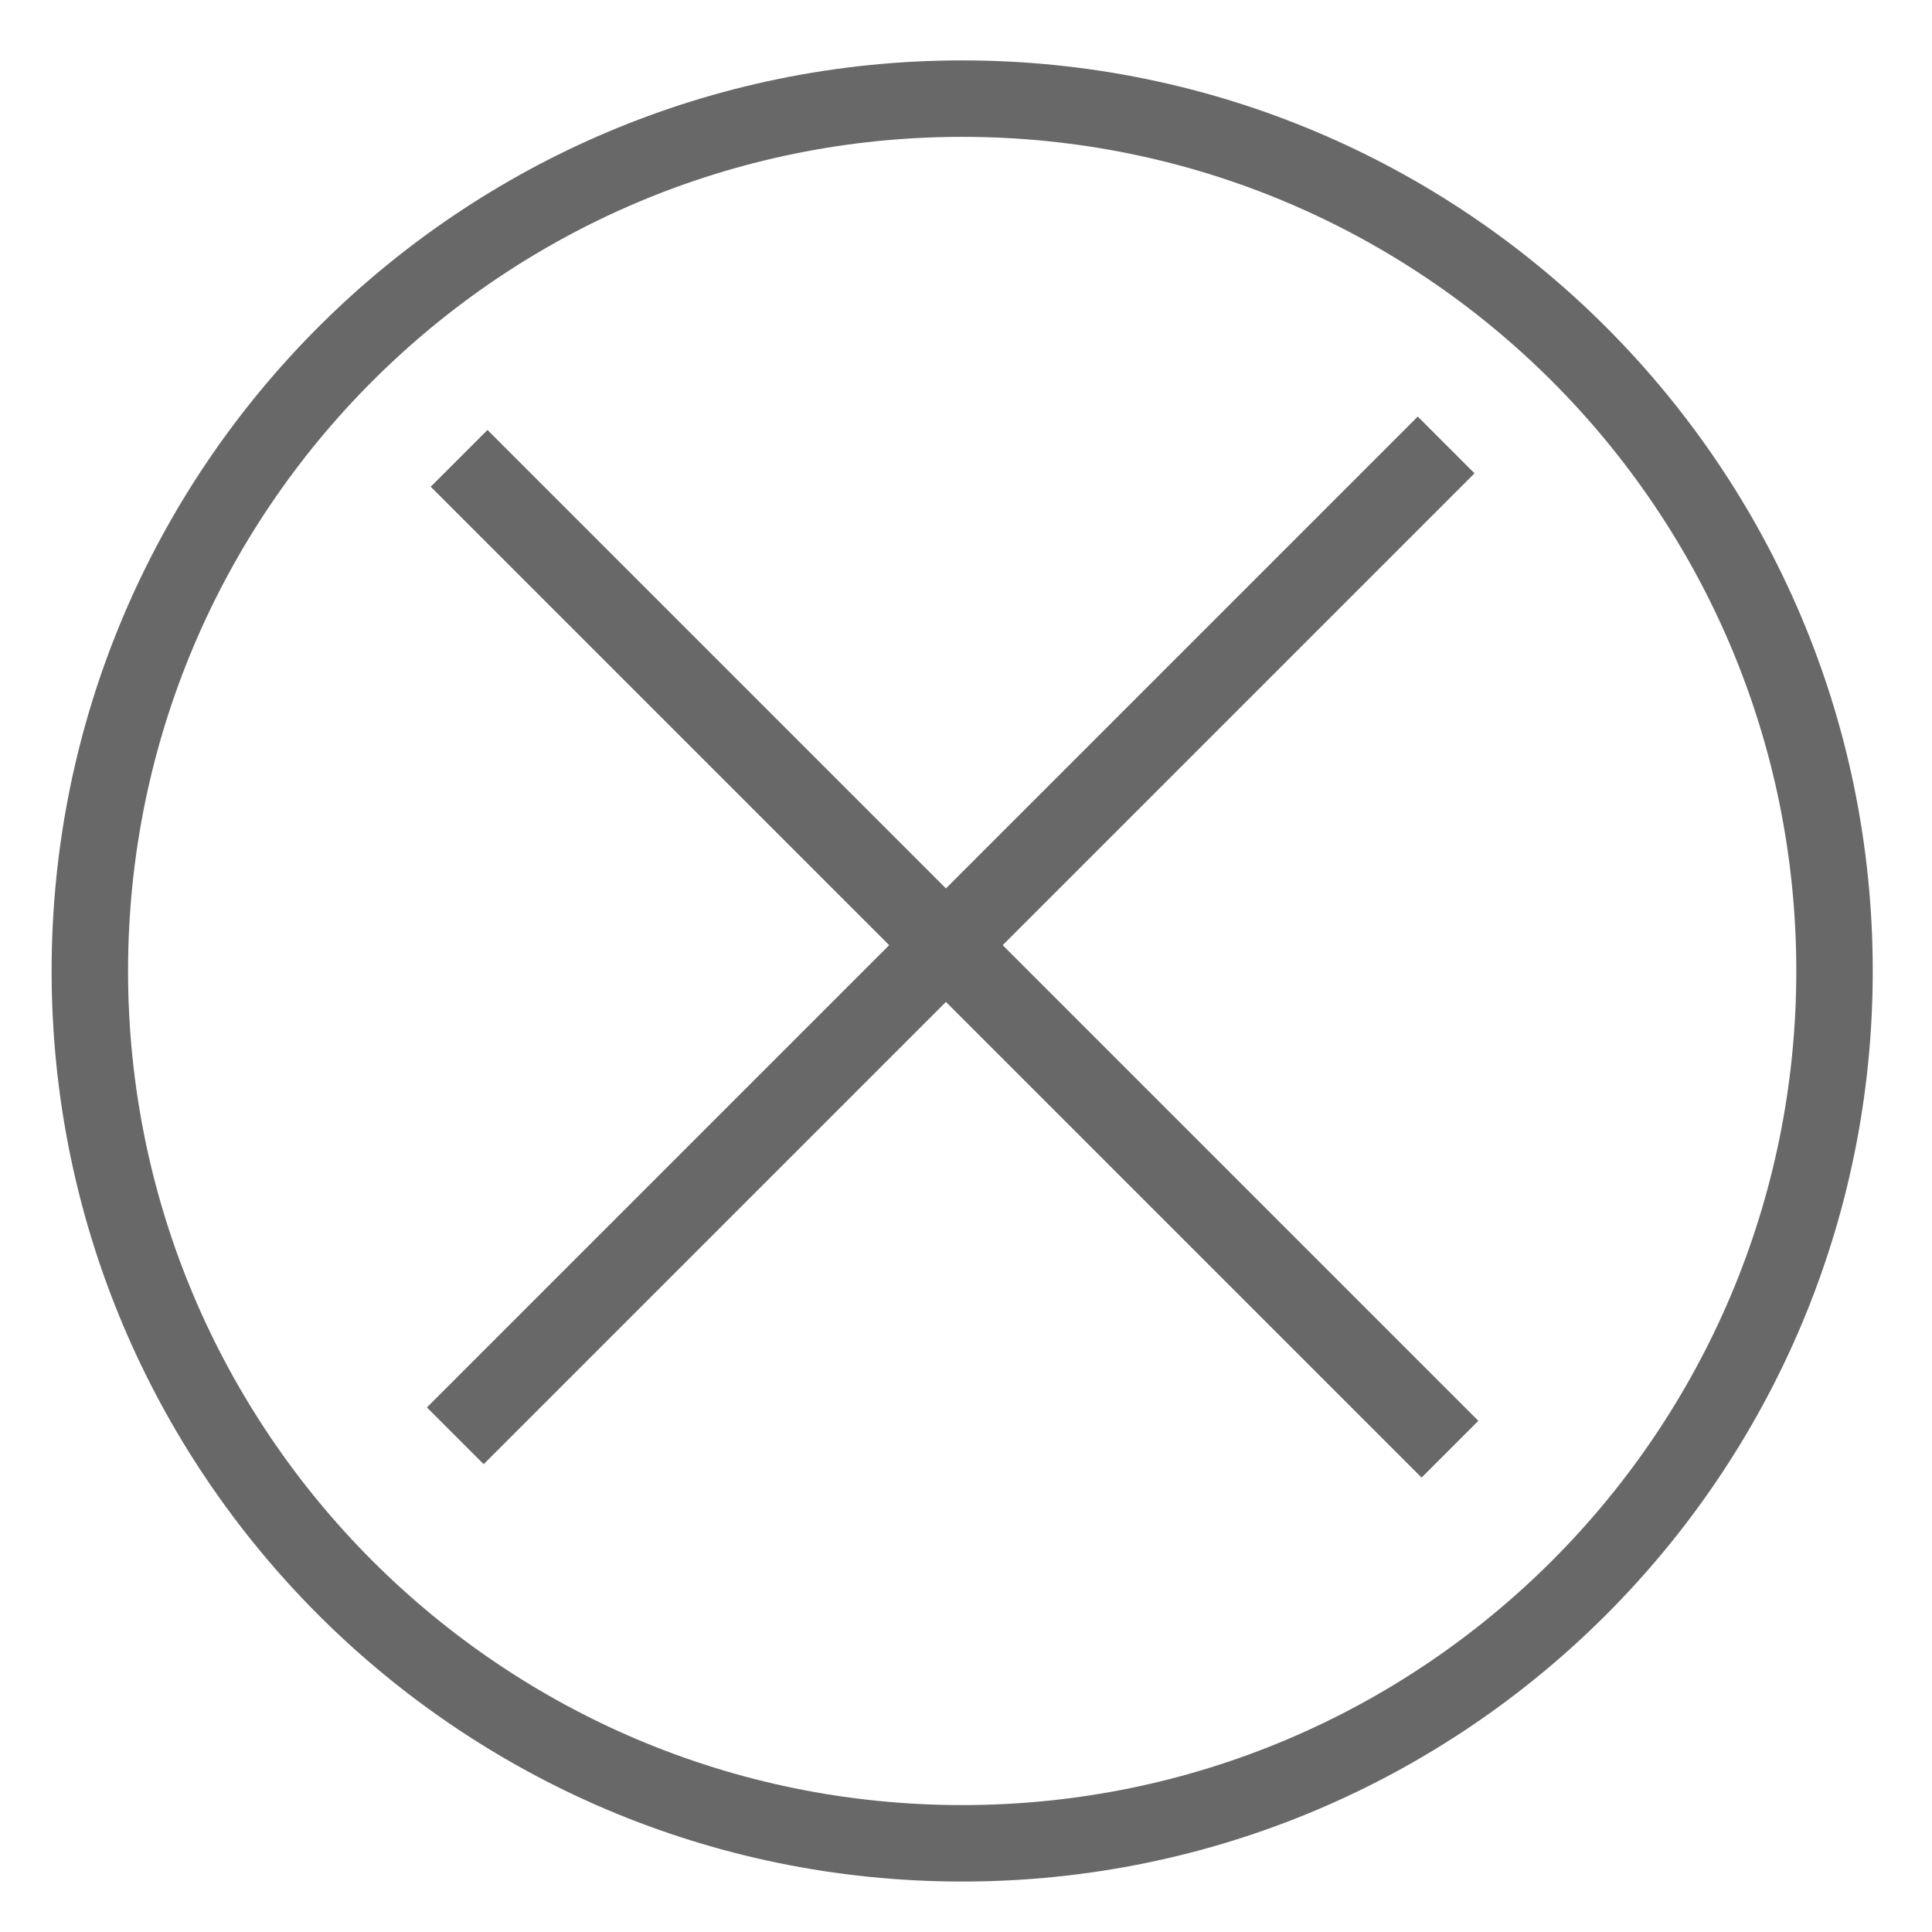
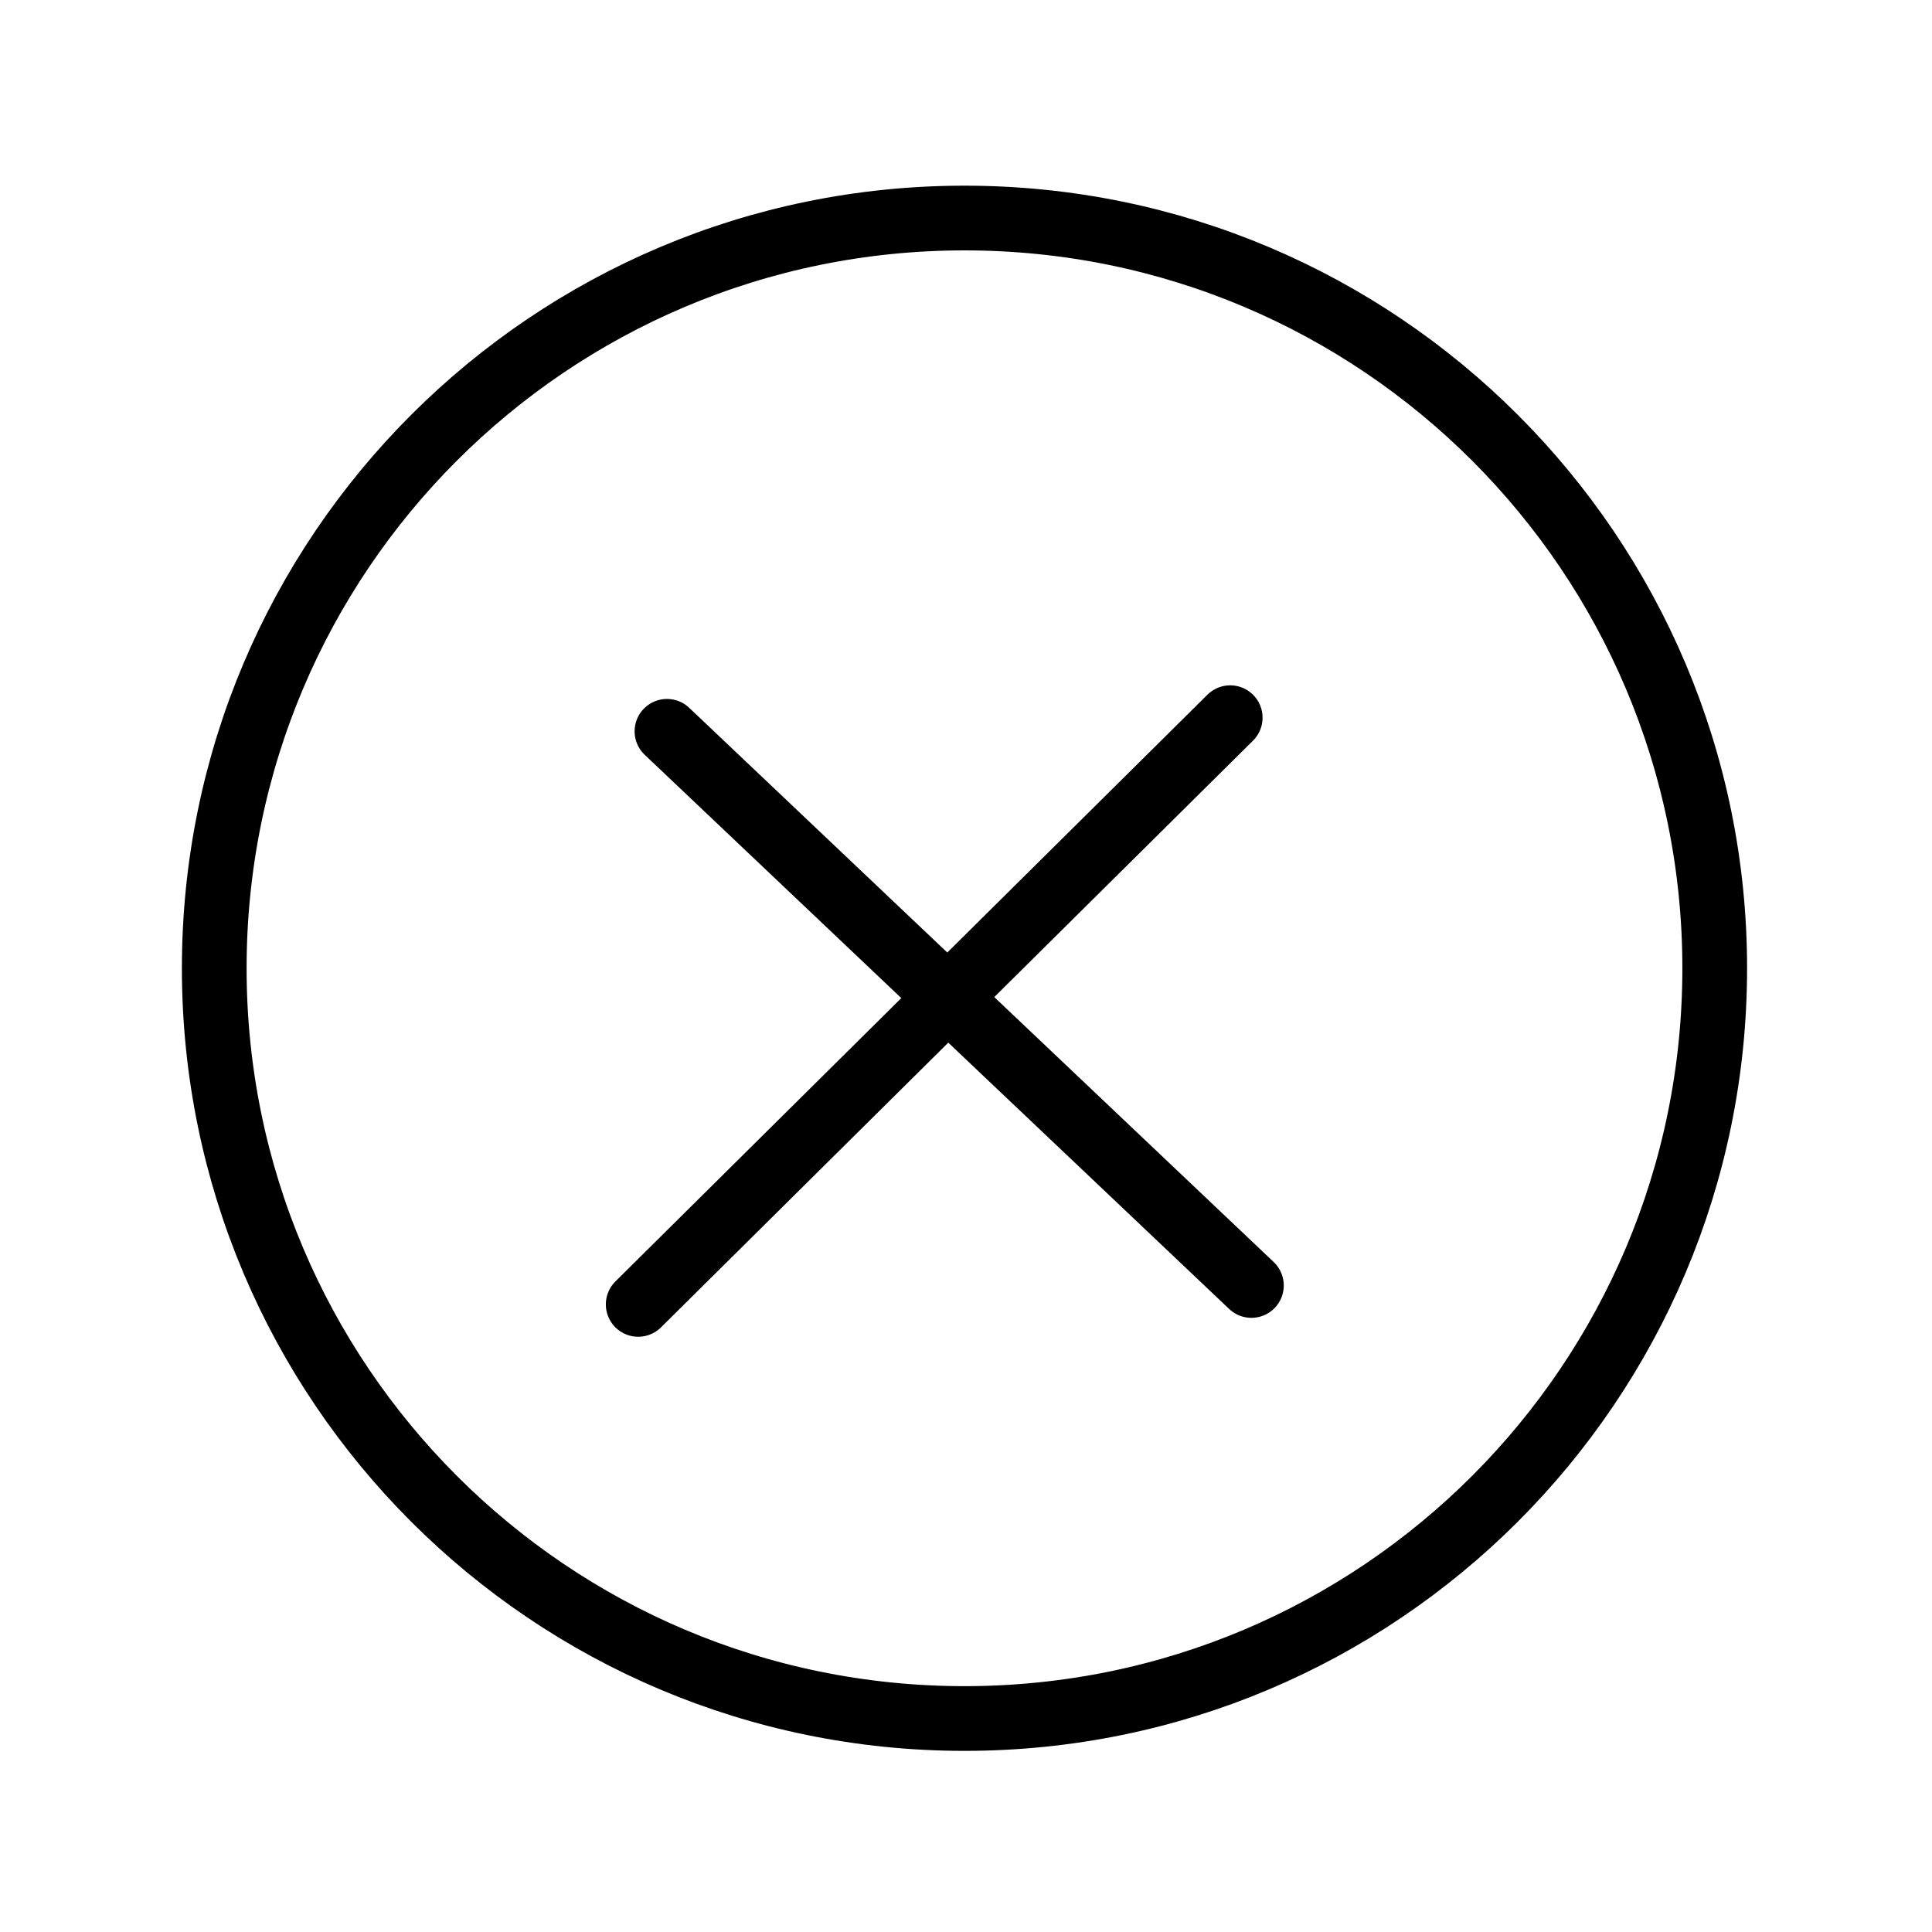
- <svg xmlns="http://www.w3.org/2000/svg" viewBox="-188.7 -26.7 505.4 505.4" enable-background="new -188.7 -26.7 505.4 505.4">
-   <style type="text/css">.st0{fill:none;stroke:#686868;stroke-width:21;stroke-miterlimit:10;} .st1{fill:none;stroke:#686868;stroke-width:20;stroke-miterlimit:10;}</style>
-   <path class="st0" d="M-68.6 93.2l259.2 259.2m-260.2-3.5l259.2-259.2" />
-   <circle class="st1" cx="63" cy="227.3" r="228.2" />
+ <svg xmlns="http://www.w3.org/2000/svg" version="1.1" id="Layer_1" x="0px" y="0px" viewBox="0 0 255.2 255.2" style="enable-background:new 0 0 255.2 255.2;" xml:space="preserve">
+   <style type="text/css">
+ 	.st0{fill:none;stroke:#000000;stroke-width:8.548;stroke-miterlimit:10;}
+ 	.st1{fill:none;stroke:#000000;stroke-width:8.548;stroke-linecap:round;stroke-linejoin:round;stroke-miterlimit:10;}
+ </style>
+   <circle class="st0" cx="127.4" cy="127.9" r="99.1" />
+   <g>
+     <line class="st1" x1="88.1" y1="96.6" x2="165.3" y2="169.8" />
+     <line class="st1" x1="162.5" y1="94.8" x2="84.3" y2="172.3" />
+   </g>
</svg>
